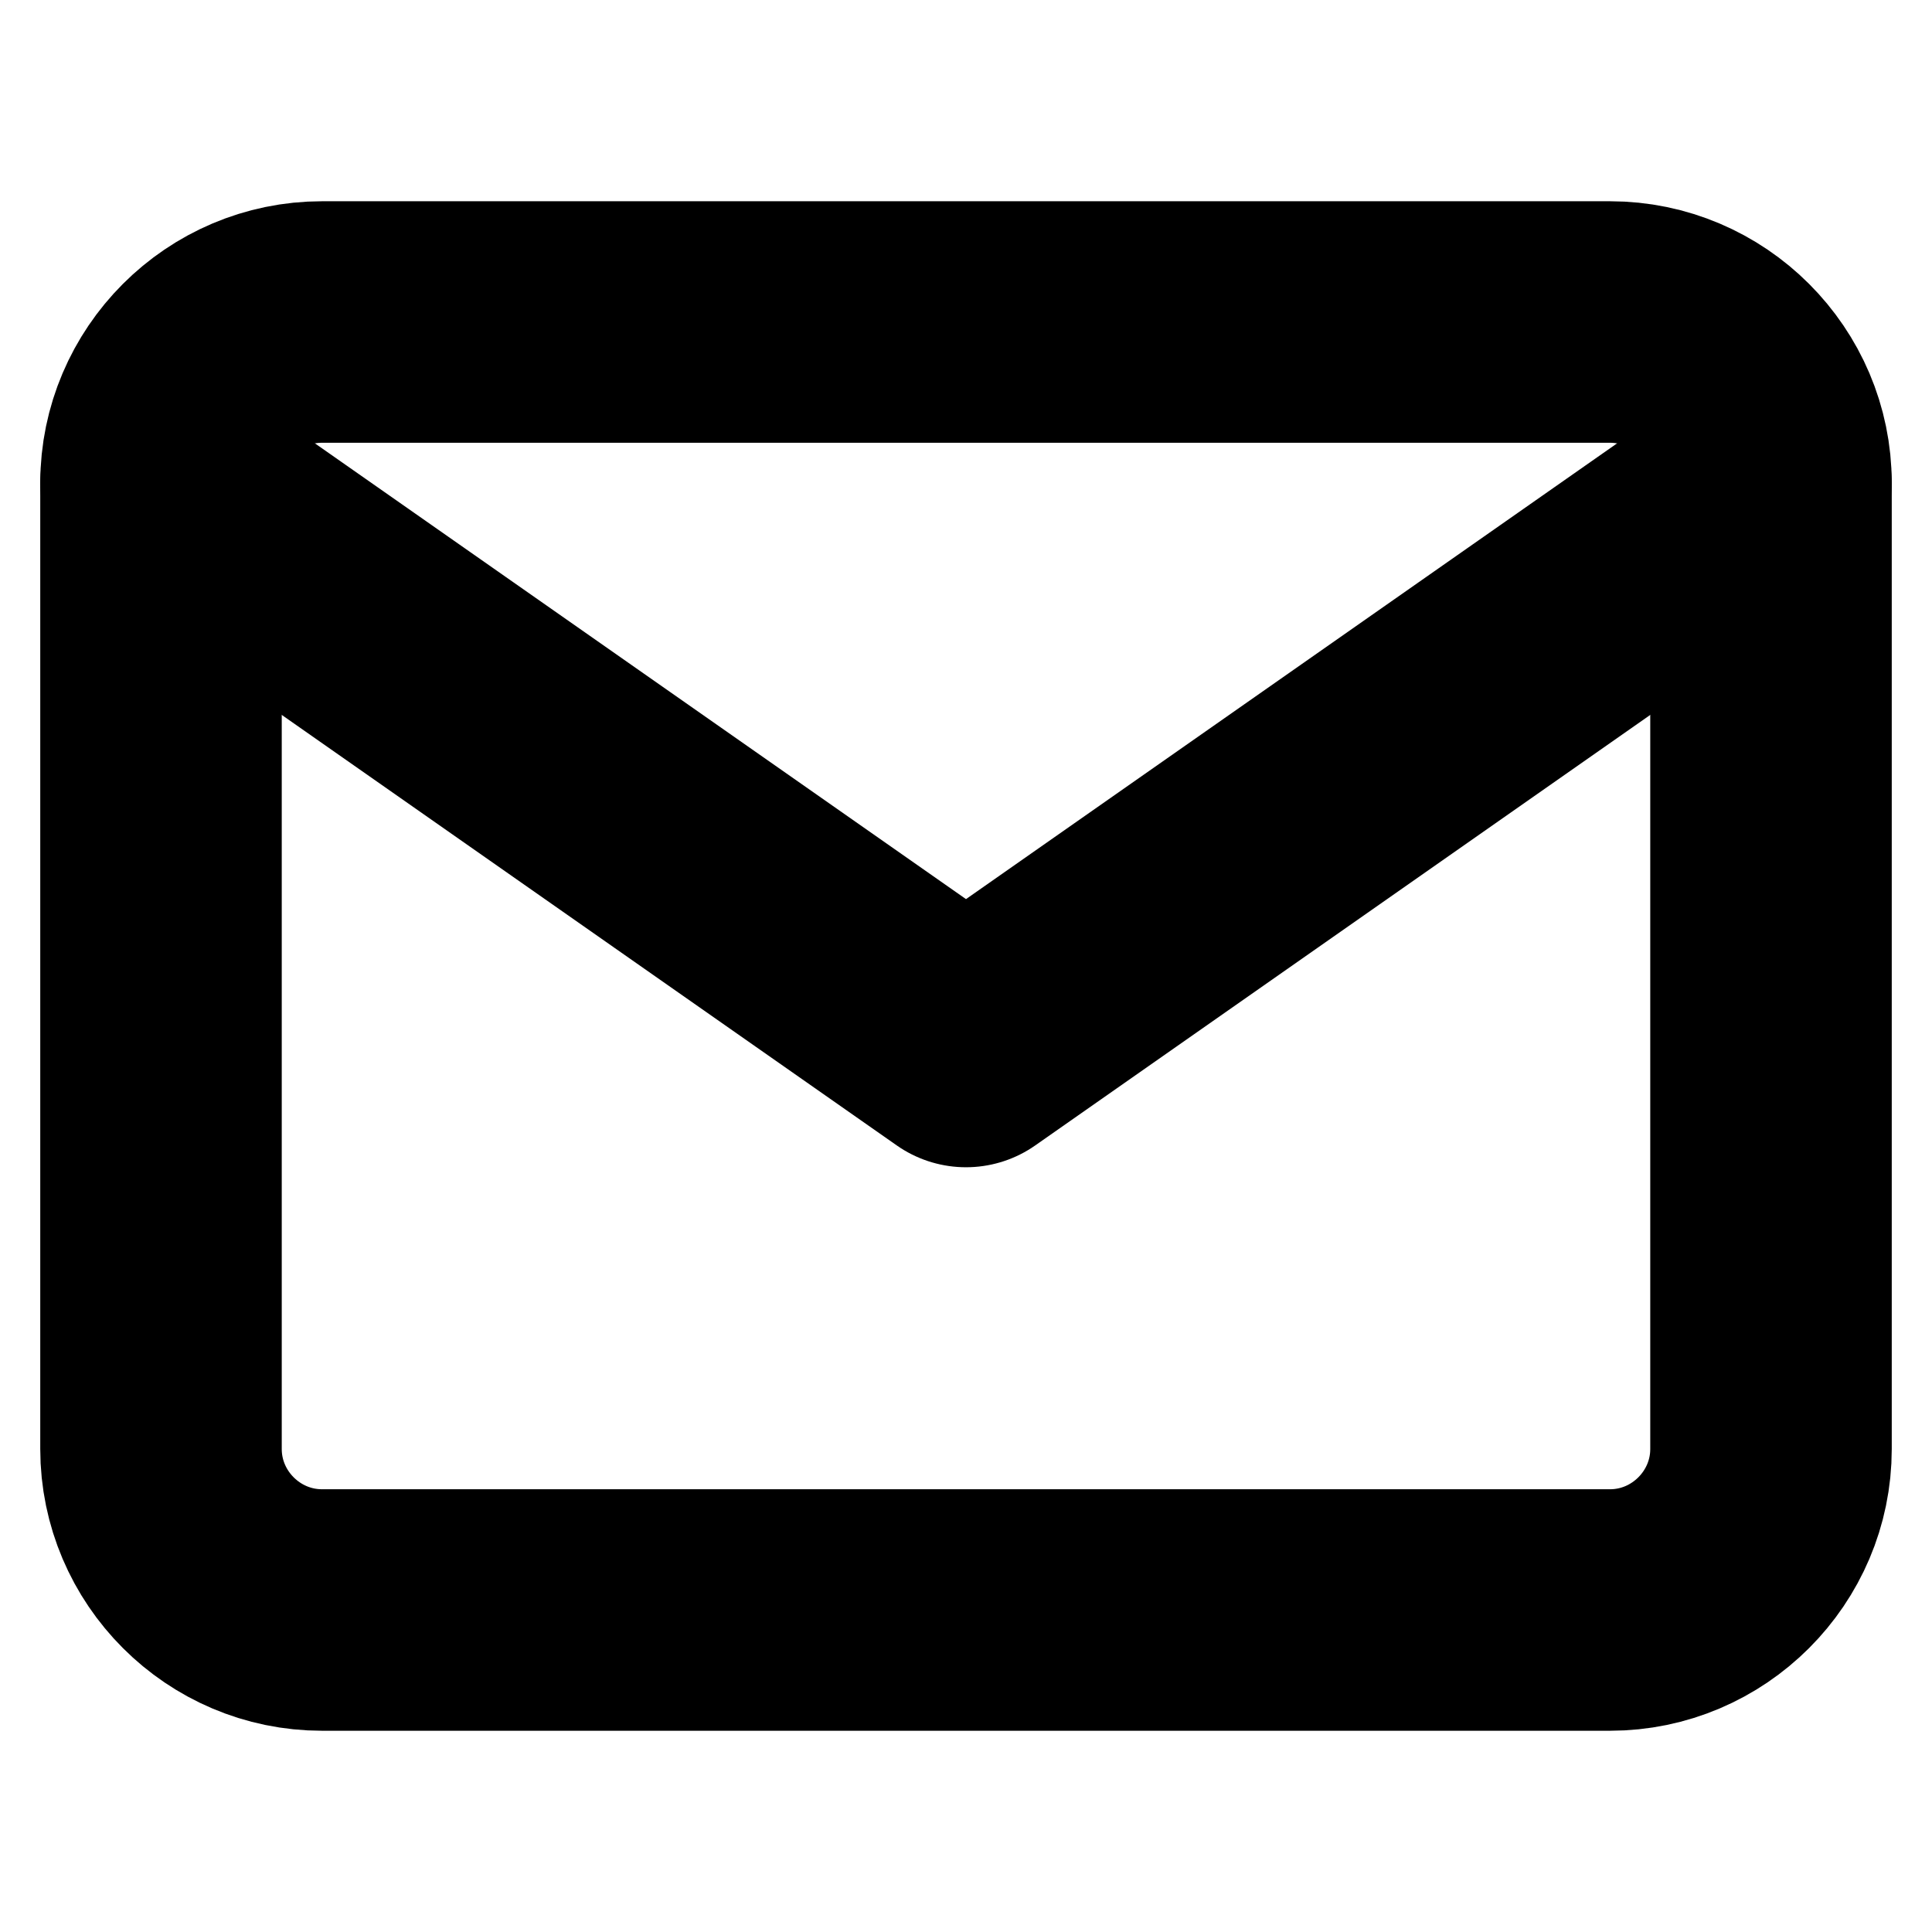
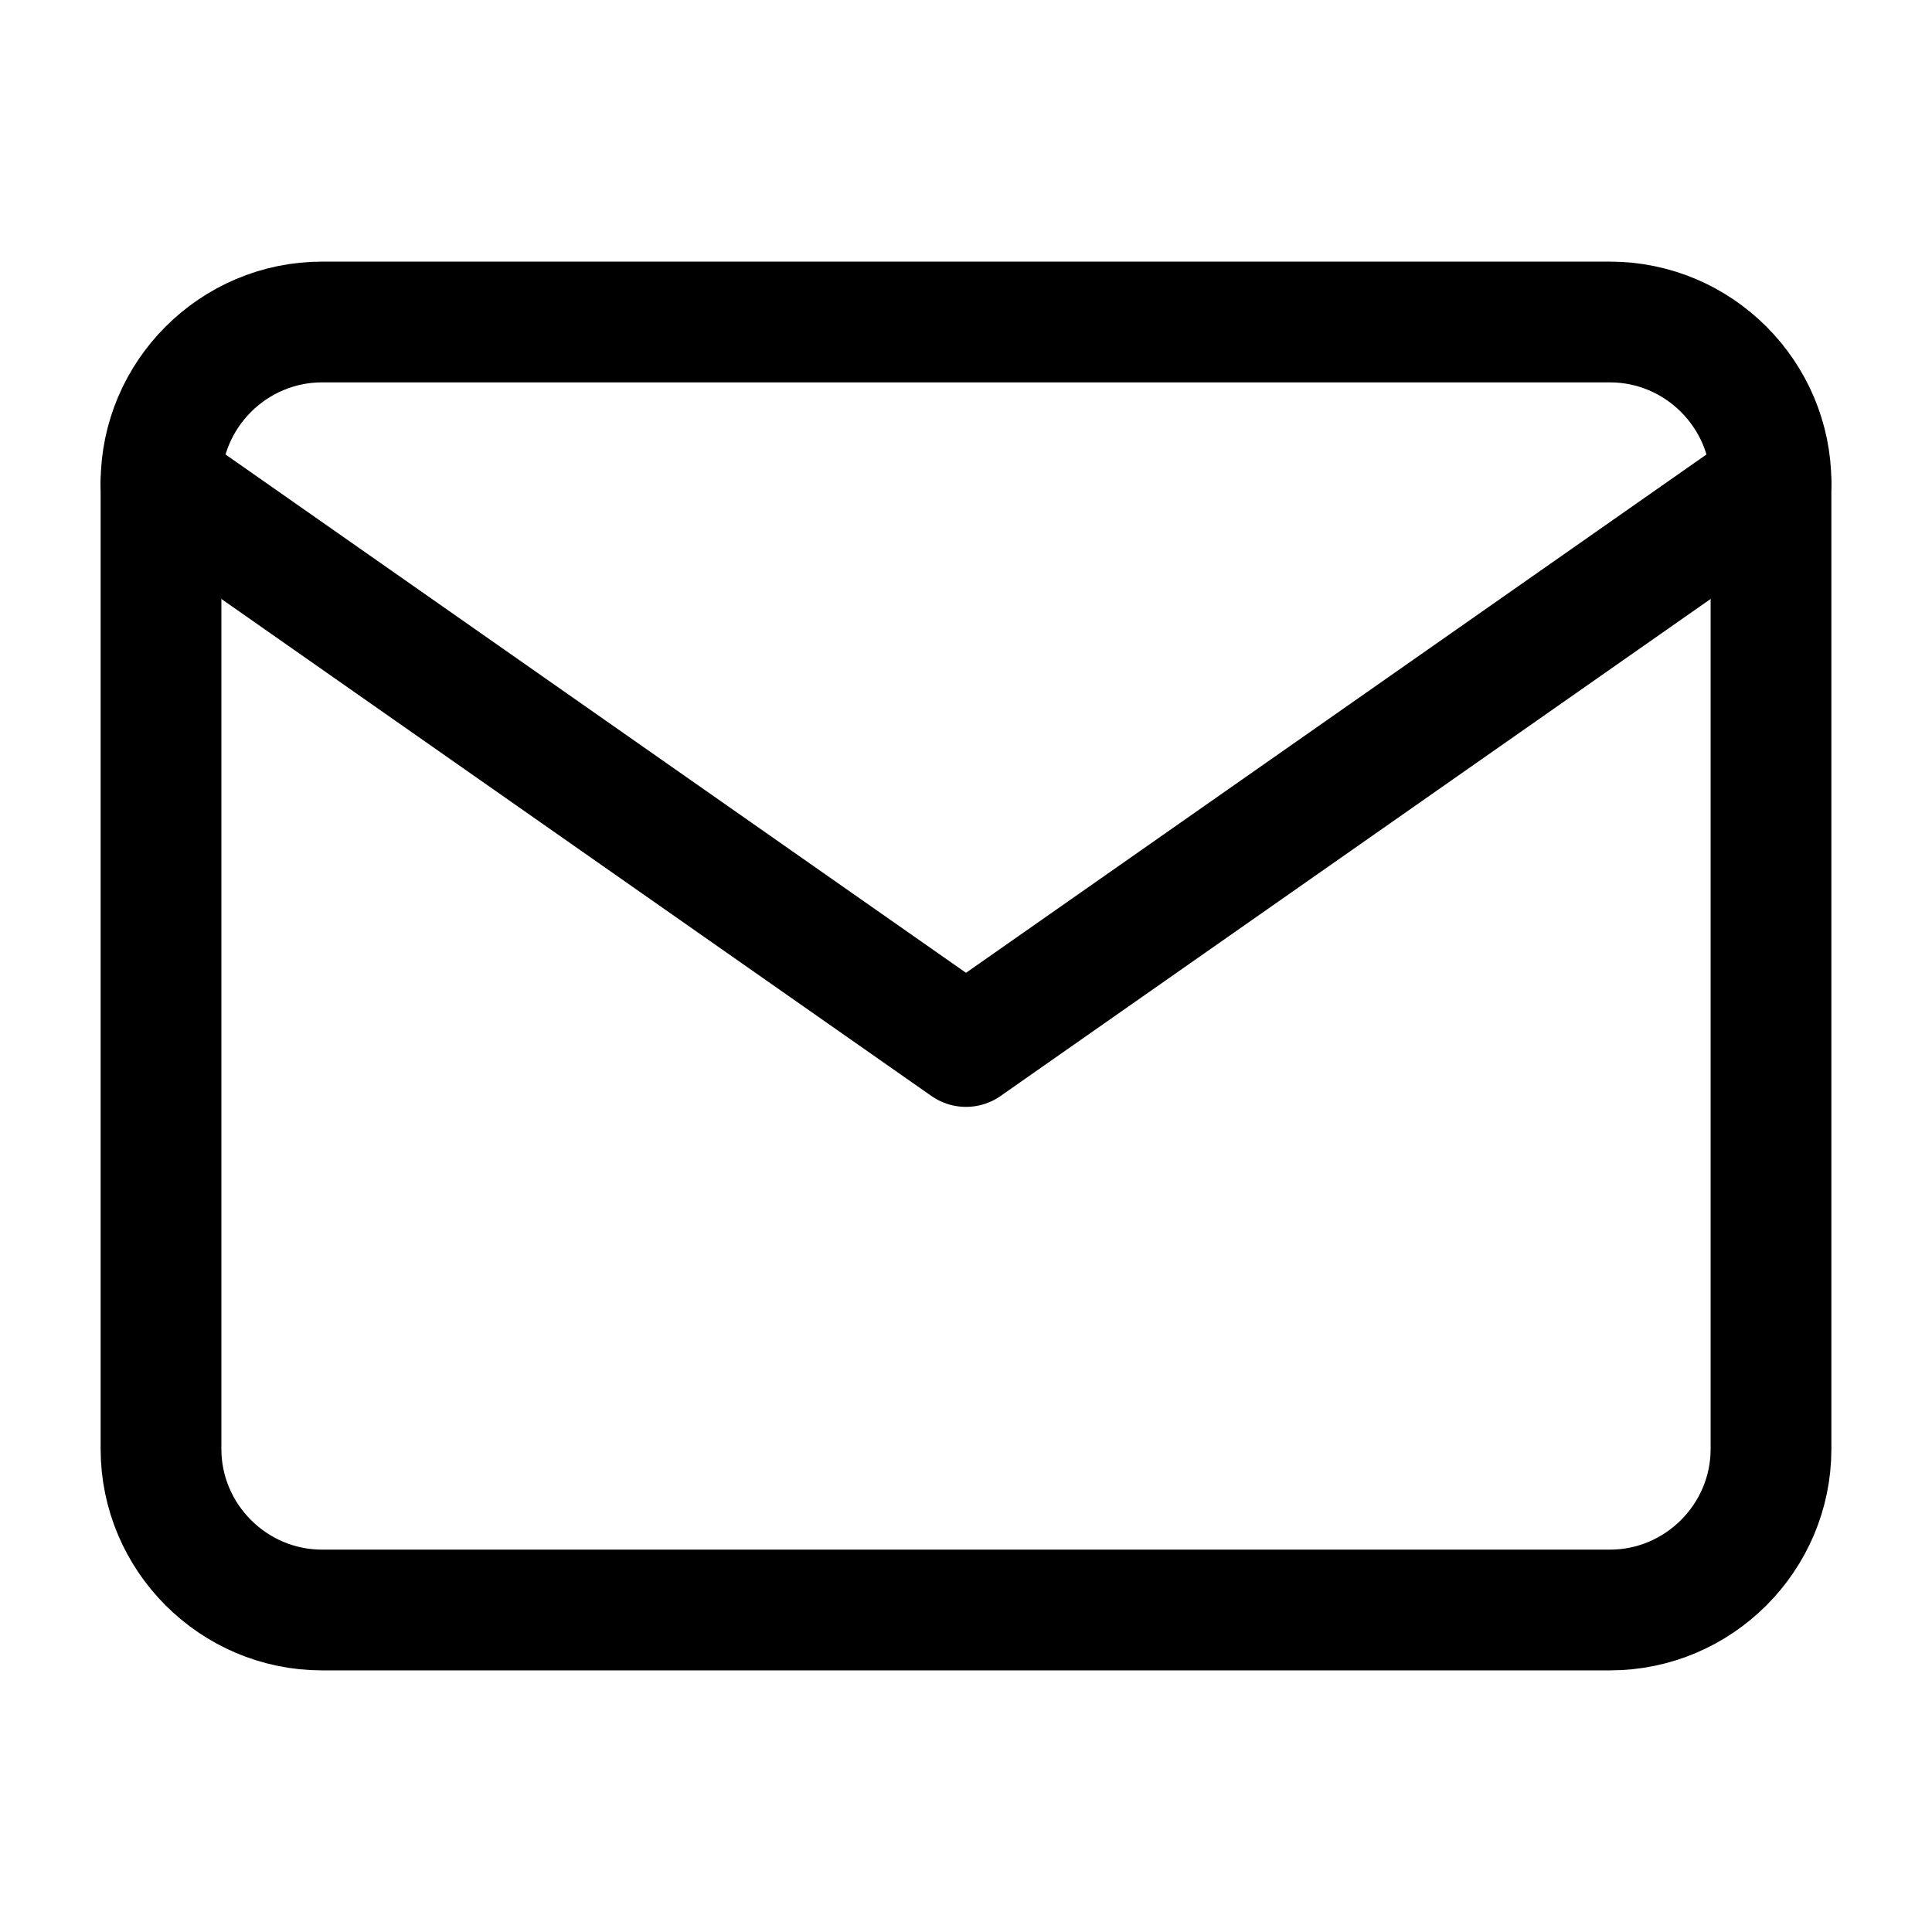
- <svg xmlns="http://www.w3.org/2000/svg" width="24" height="24" viewBox="0 0 24 24" fill="none" stroke="currentColor" stroke-width="3" stroke-linecap="round" stroke-linejoin="round" class="feather feather-mail">
+ <svg xmlns="http://www.w3.org/2000/svg" width="24" height="24" viewBox="0 0 24 24" fill="none" stroke="currentColor" stroke-width="1.5" stroke-linecap="round" stroke-linejoin="round" class="feather feather-mail">
  <path d="M4 4h16c1.1 0 2 .9 2 2v12c0 1.1-.9 2-2 2H4c-1.1 0-2-.9-2-2V6c0-1.1.9-2 2-2z" />
  <polyline points="22,6 12,13 2,6" />
</svg>
